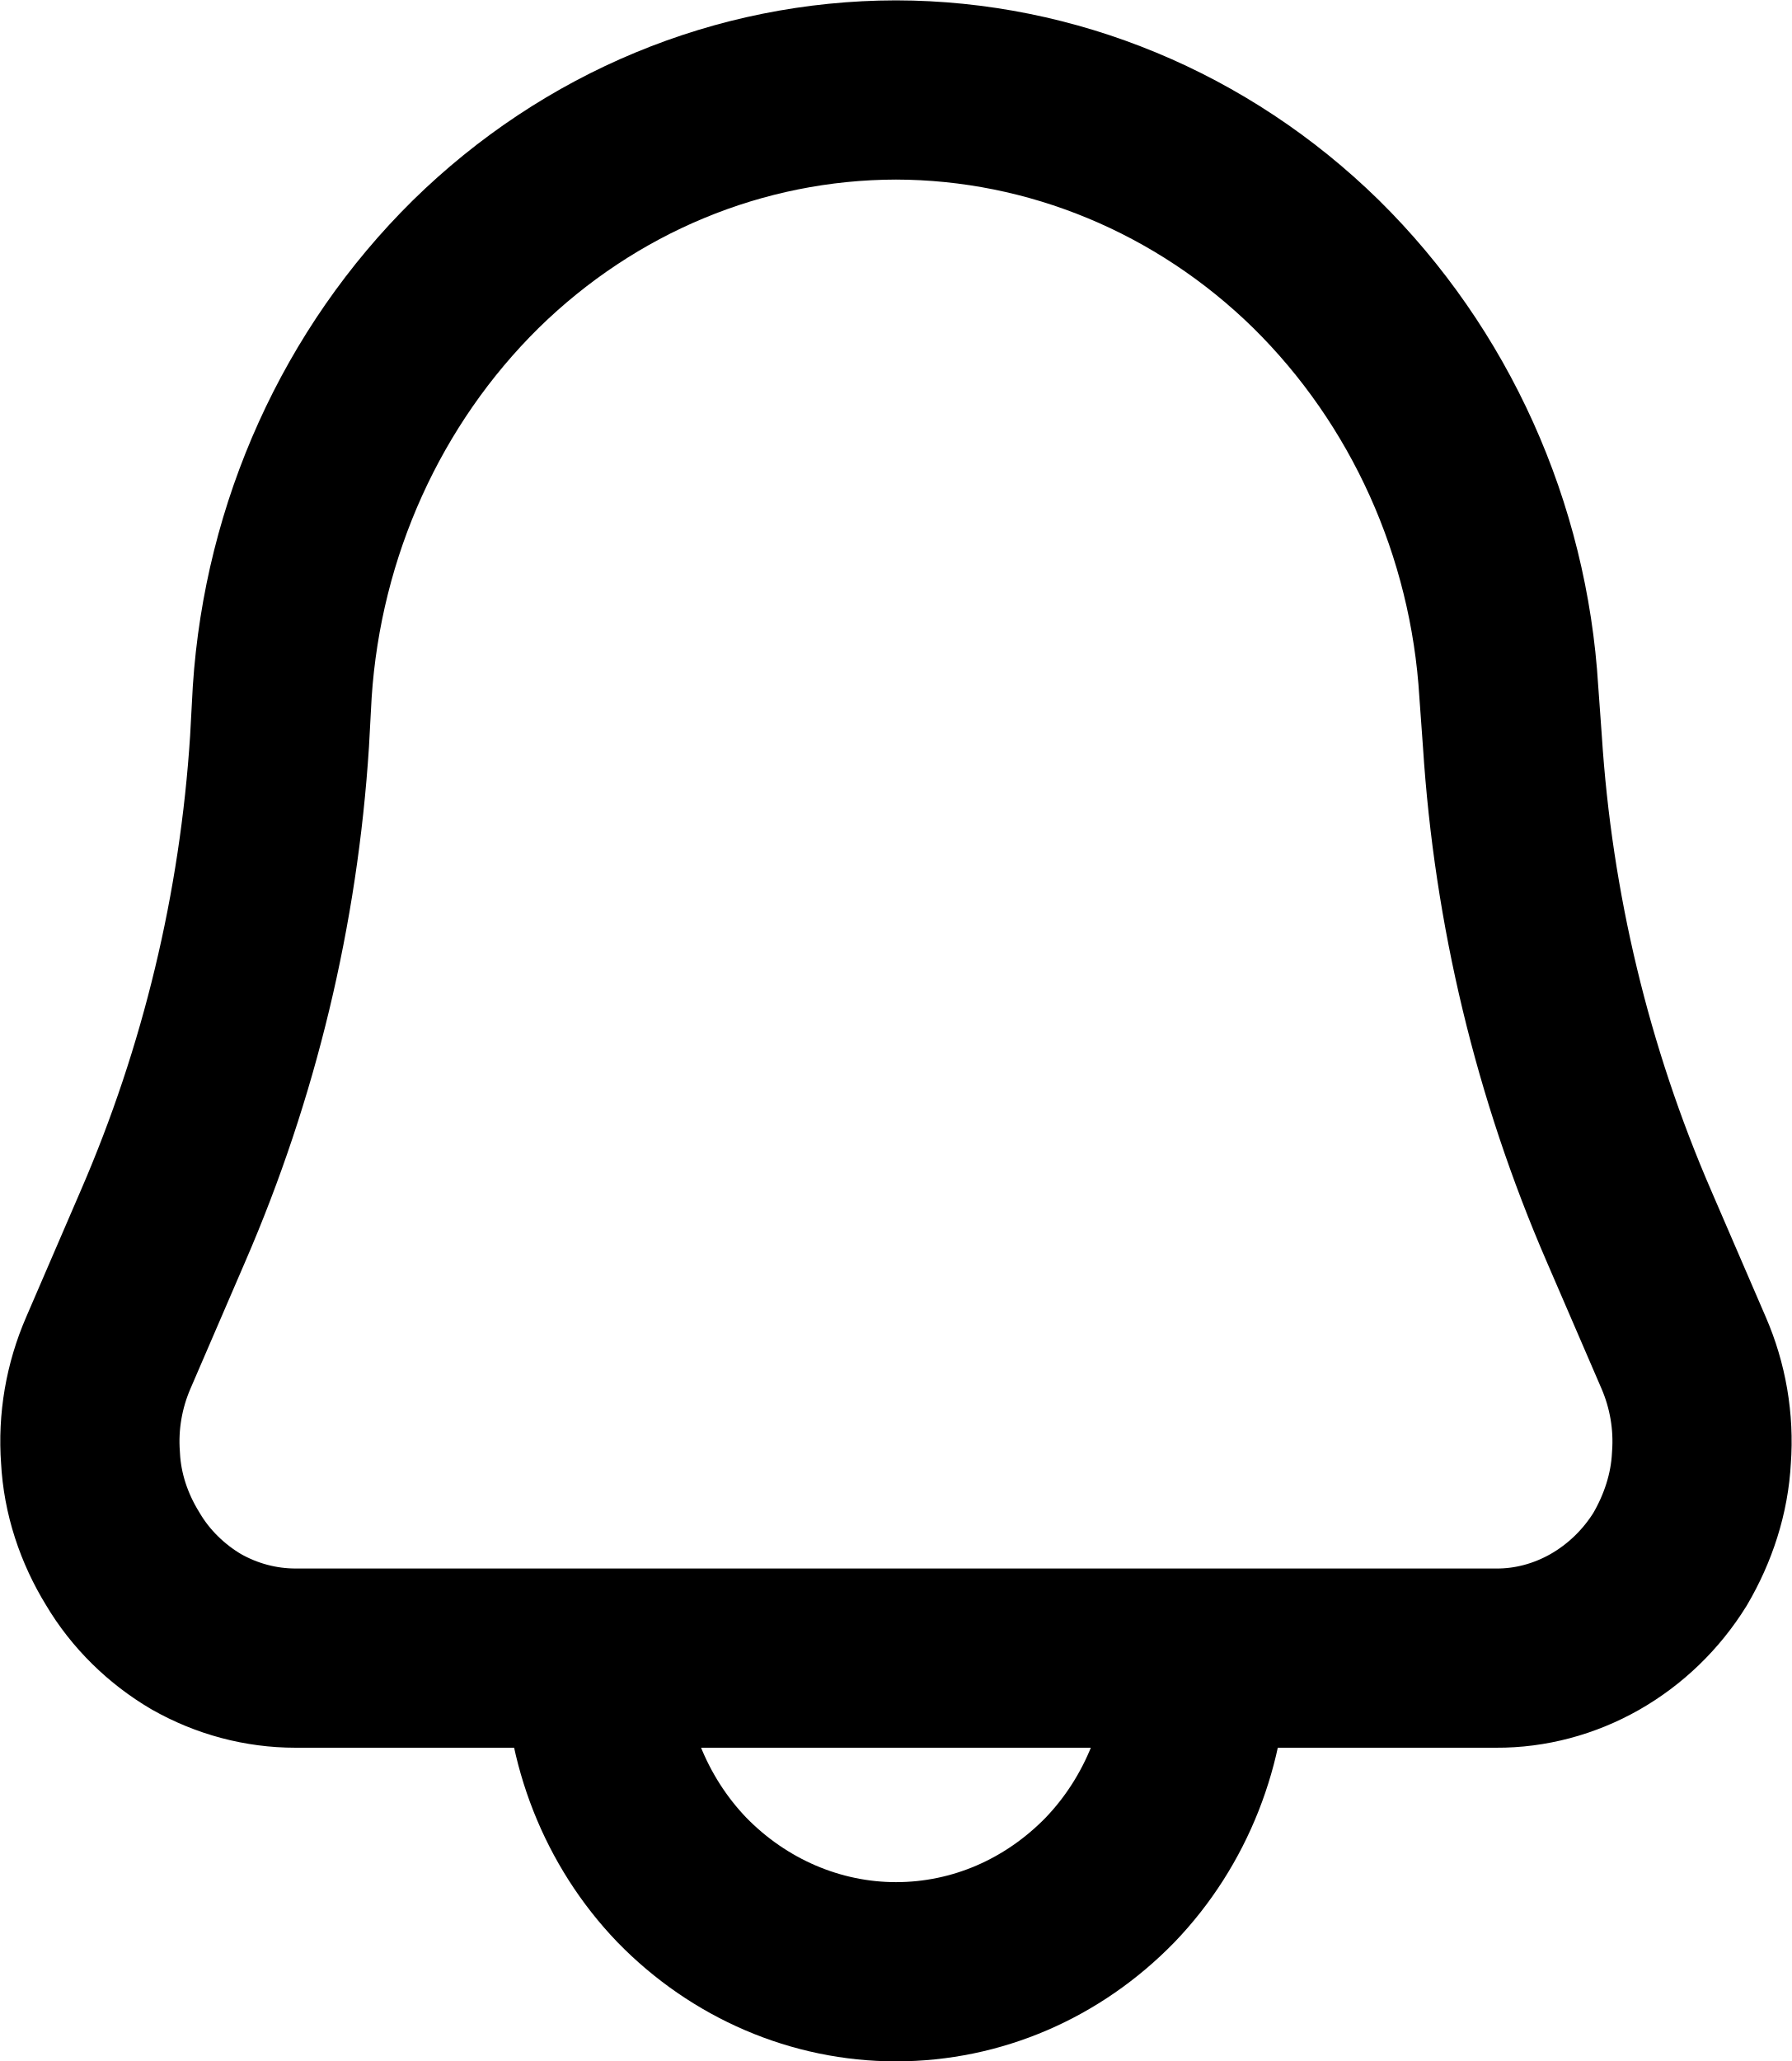
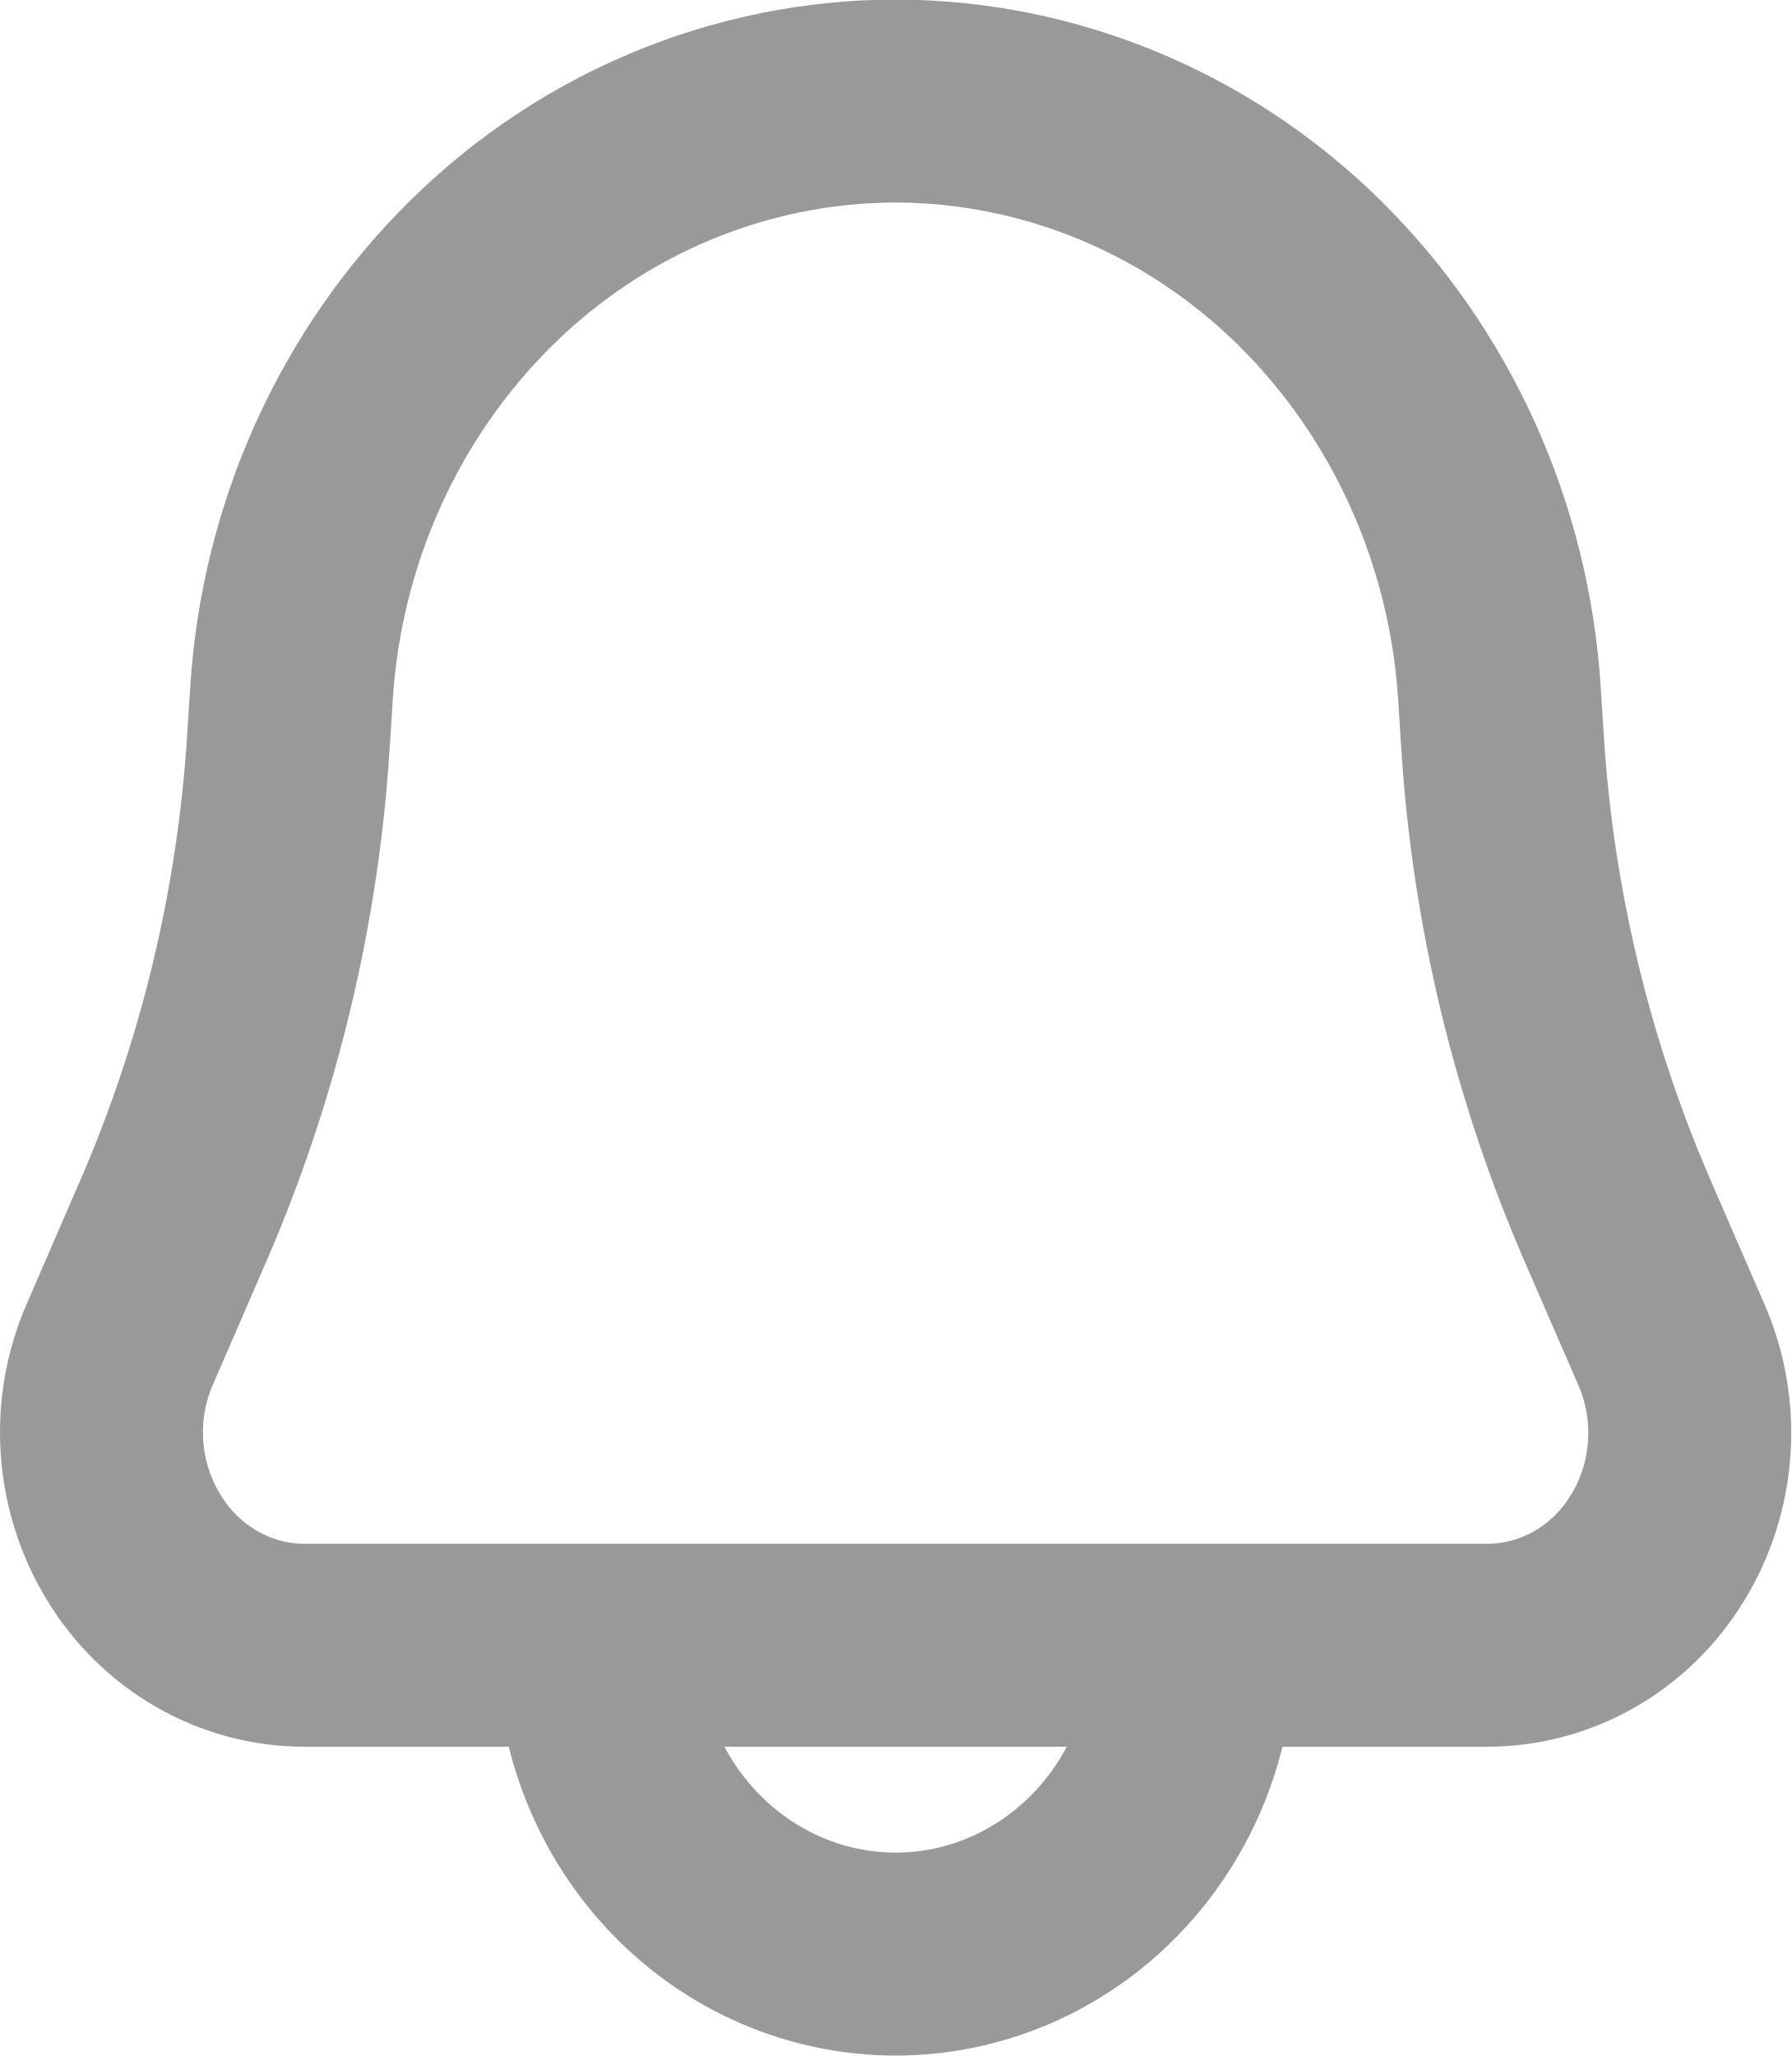
- <svg xmlns="http://www.w3.org/2000/svg" width="20" height="23" viewBox="8137 62.77 20 23" fill="none">
-   <path d="M8150.37 81.274C8150.37 82.203 8150.02 83.093 8149.39 83.749C8148.75 84.406 8147.9 84.774 8147 84.774C8146.11 84.774 8145.25 84.406 8144.61 83.749C8143.98 83.093 8143.63 82.203 8143.63 81.274M8140.3 81.274C8139.91 81.274 8139.53 81.172 8139.19 80.979C8138.86 80.785 8138.57 80.505 8138.37 80.166C8138.16 79.826 8138.03 79.438 8138.01 79.037C8137.98 78.635 8138.05 78.233 8138.21 77.865L8138.82 76.451C8139.56 74.743 8140 72.911 8140.12 71.043L8140.15 70.491C8140.27 68.675 8141.04 66.971 8142.31 65.718C8143.58 64.473 8145.25 63.777 8147 63.774C8148.74 63.777 8150.42 64.473 8151.69 65.718C8152.96 66.971 8153.73 68.675 8153.84 70.49L8153.88 71.043C8154 72.911 8154.44 74.743 8155.18 76.451L8155.79 77.864C8155.95 78.232 8156.02 78.635 8155.99 79.037C8155.97 79.44 8155.84 79.829 8155.64 80.17C8155.43 80.509 8155.14 80.788 8154.8 80.982C8154.46 81.175 8154.08 81.276 8153.7 81.274H8140.3Z" stroke="black" stroke-width="2" stroke-miterlimit="10" stroke-linecap="round" stroke-linejoin="round" />
+ <svg xmlns="http://www.w3.org/2000/svg" width="20.3" height="23.3" viewBox="341.85 63.63 20.3 23.3" fill="none">
+   <path d="M355.375 82.275C355.375 83.203 355.019 84.094 354.386 84.75C353.754 85.406 352.895 85.775 352 85.775C351.105 85.775 350.247 85.406 349.614 84.75C348.981 84.094 348.625 83.203 348.625 82.275M355.375 82.275H358.697C359.084 82.276 359.465 82.176 359.804 81.982C360.143 81.789 360.429 81.51 360.635 81.17C360.844 80.83 360.967 80.441 360.994 80.038C361.021 79.635 360.951 79.232 360.79 78.865L360.176 77.452C359.437 75.744 358.997 73.912 358.878 72.043L358.843 71.49C358.728 69.675 357.958 67.972 356.687 66.719C355.421 65.473 353.743 64.778 351.998 64.775C350.253 64.778 348.575 65.473 347.309 66.719C346.037 67.972 345.267 69.676 345.153 71.492L345.118 72.043C344.999 73.912 344.559 75.744 343.82 77.452L343.207 78.866C343.047 79.233 342.978 79.636 343.006 80.037C343.034 80.439 343.158 80.827 343.366 81.167C343.572 81.506 343.857 81.785 344.195 81.979C344.533 82.173 344.913 82.275 345.299 82.275H348.625M355.375 82.275H348.625" stroke-width="2.3" stroke-miterlimit="10" stroke-linecap="round" stroke-linejoin="round" stroke="#999999" />
</svg>
